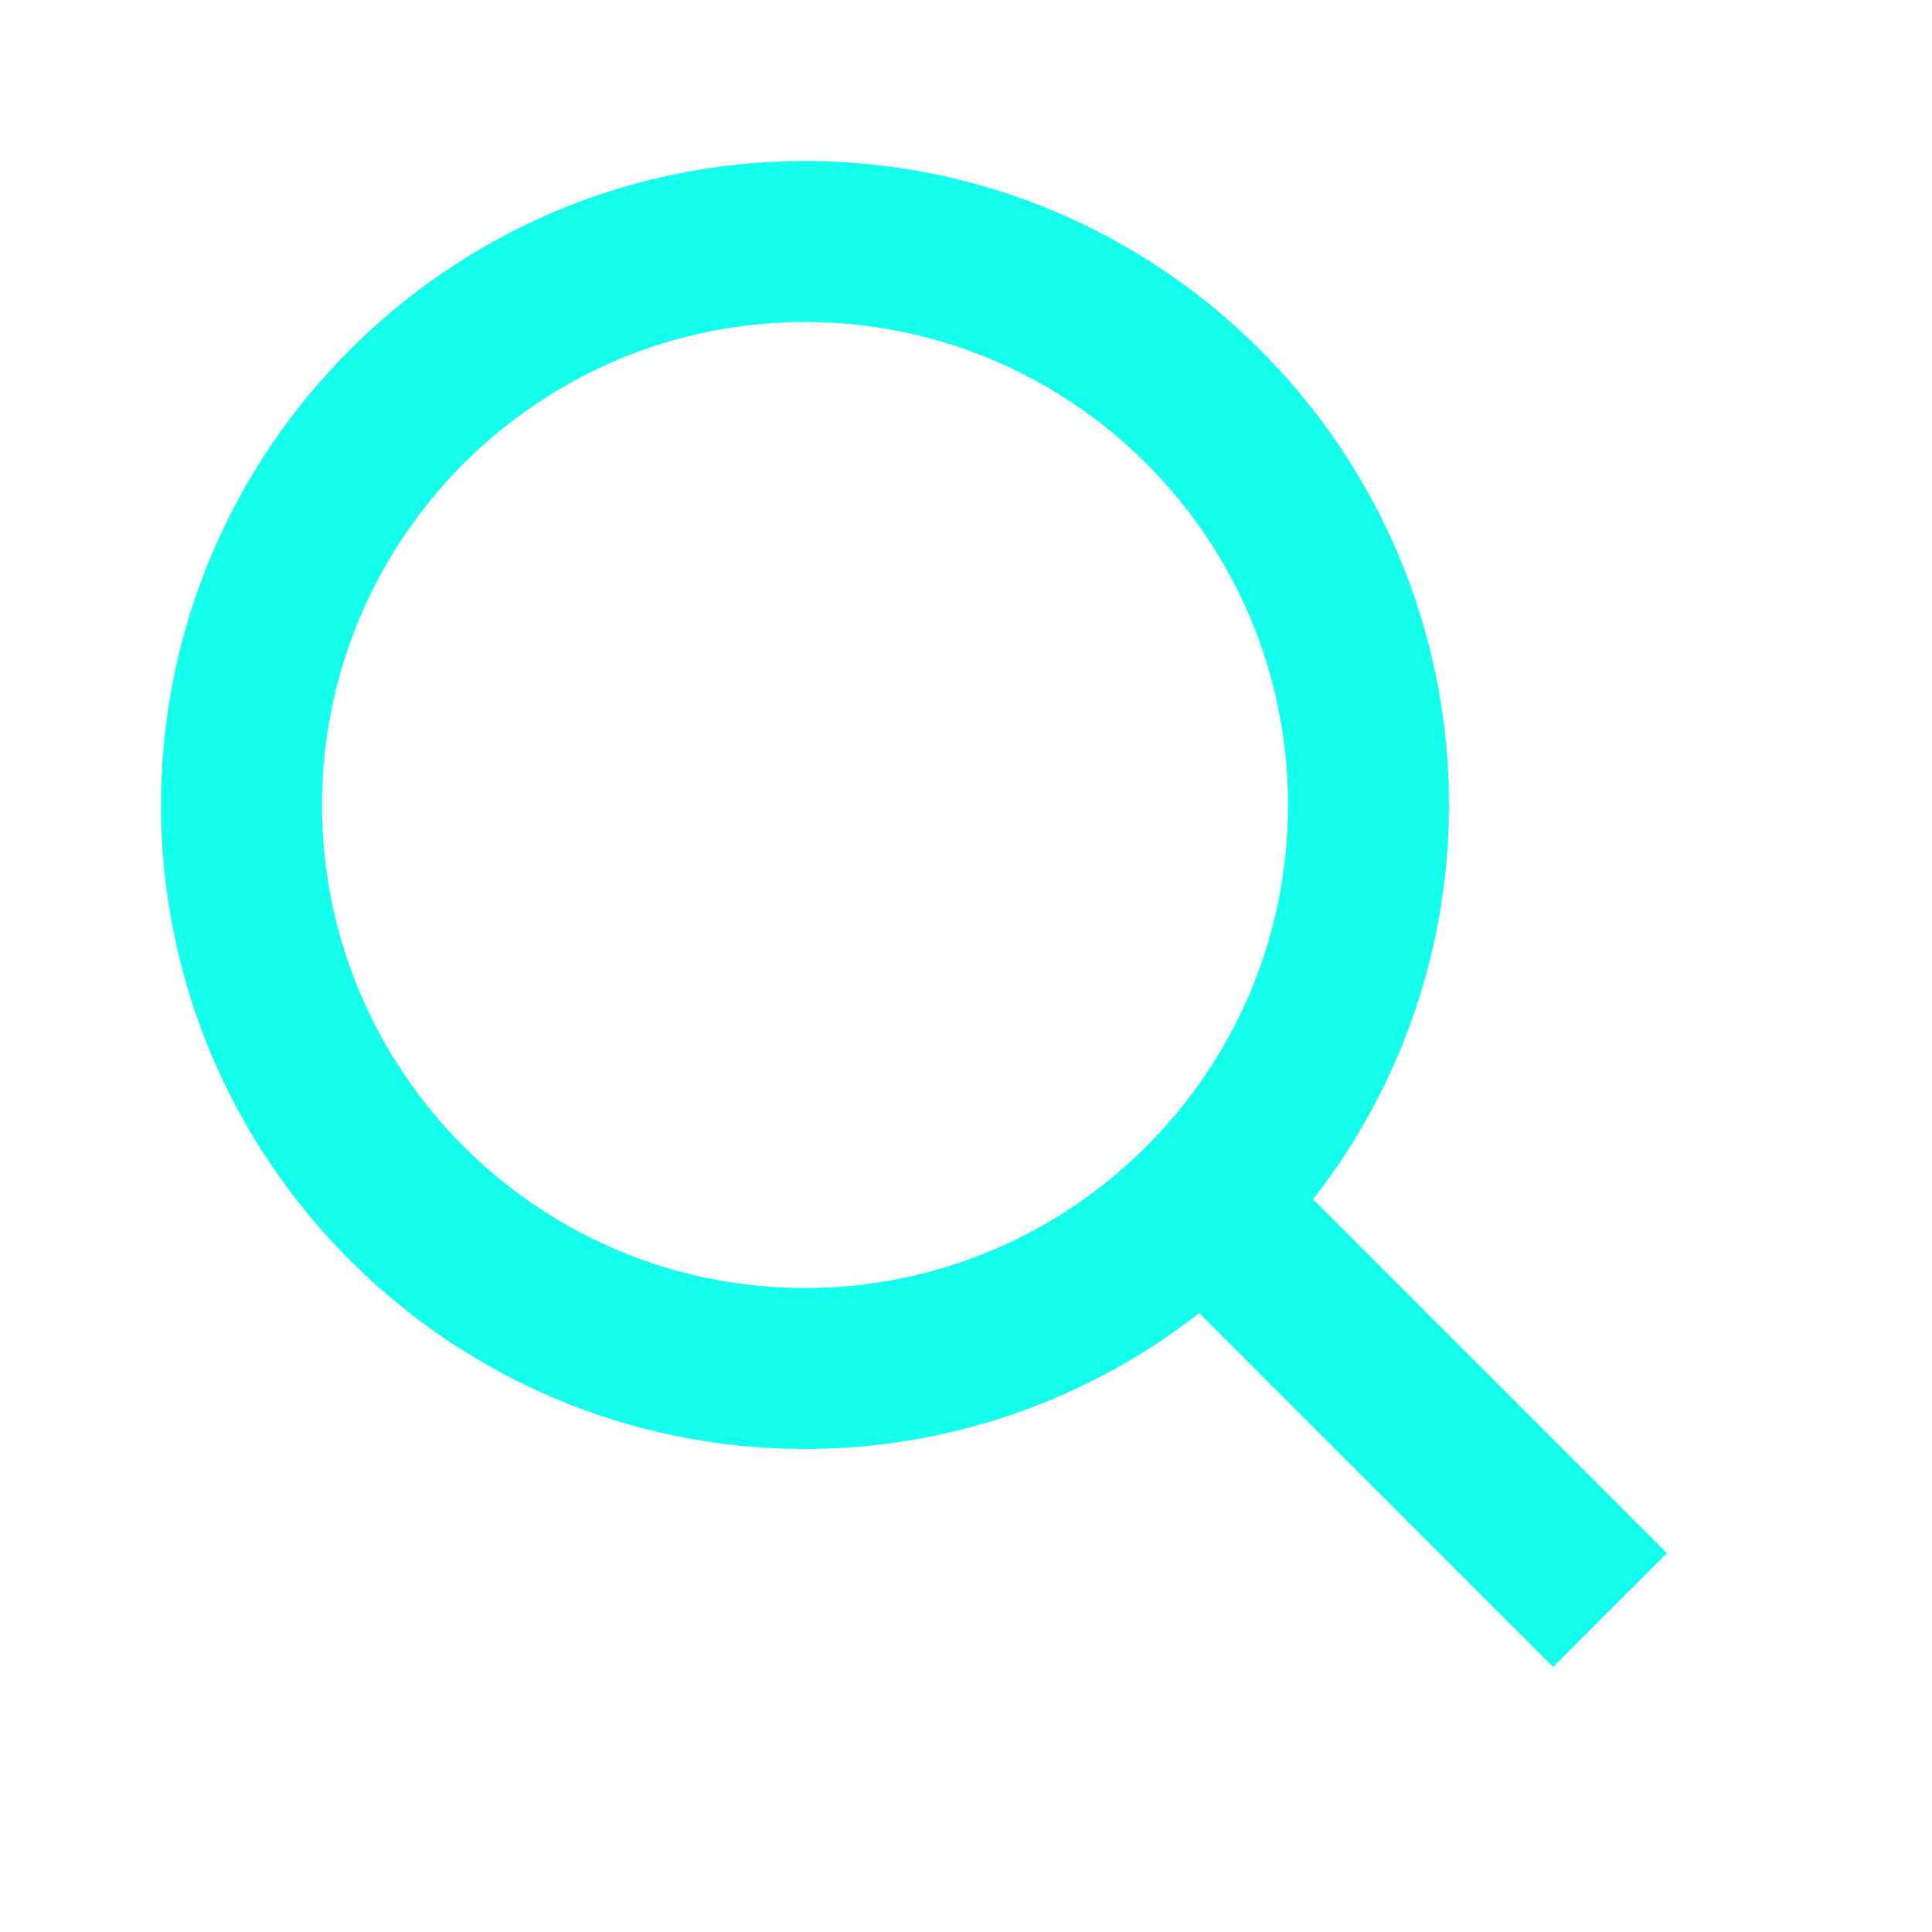
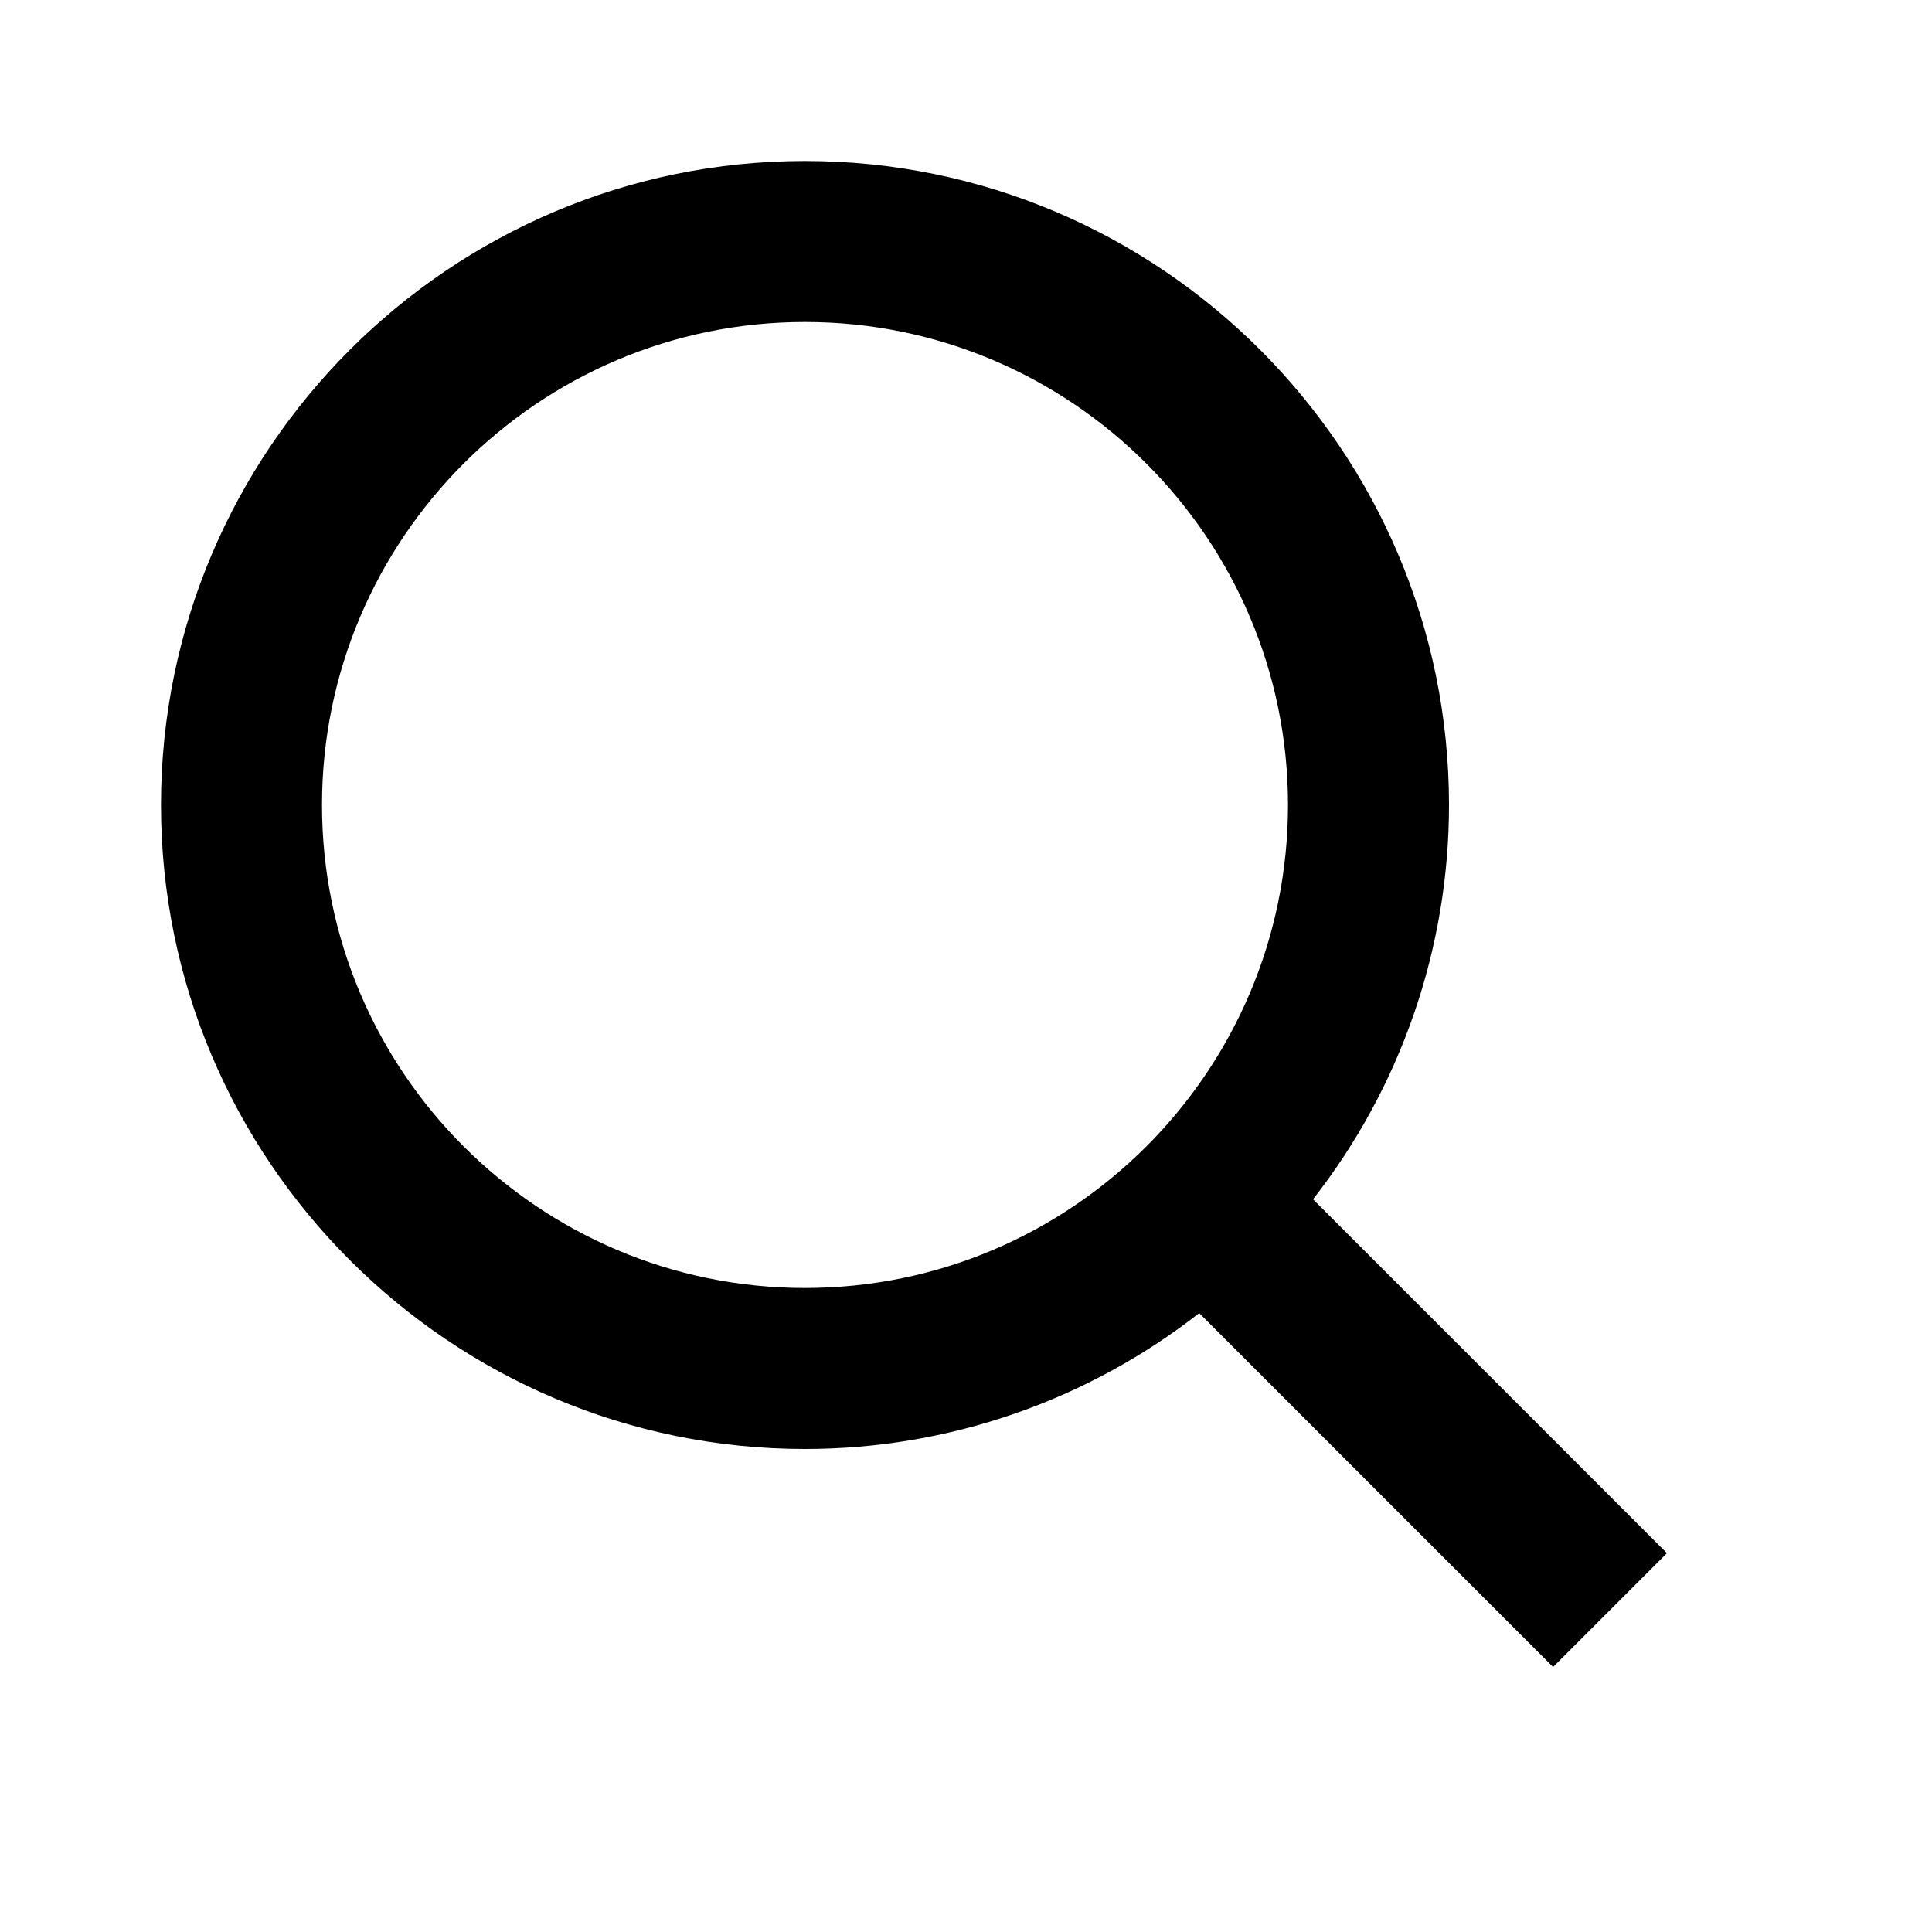
- <svg xmlns="http://www.w3.org/2000/svg" width="24" height="24" viewBox="0 0 24 24" fill="none">
-   <path d="M10 18C11.775 18 13.499 17.405 14.897 16.312L19.293 20.708L20.707 19.294L16.311 14.898C17.405 13.5 18 11.775 18 10C18 5.589 14.411 2 10 2C5.589 2 2 5.589 2 10C2 14.411 5.589 18 10 18ZM10 4C13.309 4 16 6.691 16 10C16 13.309 13.309 16 10 16C6.691 16 4 13.309 4 10C4 6.691 6.691 4 10 4Z" fill="#14FFEC" />
+ <svg xmlns="http://www.w3.org/2000/svg" width="24" height="24" viewBox="0 0 24 24" fill="black">
+   <path d="M10 18C11.775 18 13.499 17.405 14.897 16.312L19.293 20.708L20.707 19.294L16.311 14.898C17.405 13.5 18 11.775 18 10C18 5.589 14.411 2 10 2C5.589 2 2 5.589 2 10C2 14.411 5.589 18 10 18ZM10 4C13.309 4 16 6.691 16 10C16 13.309 13.309 16 10 16C6.691 16 4 13.309 4 10C4 6.691 6.691 4 10 4Z" fill="black" />
</svg>
